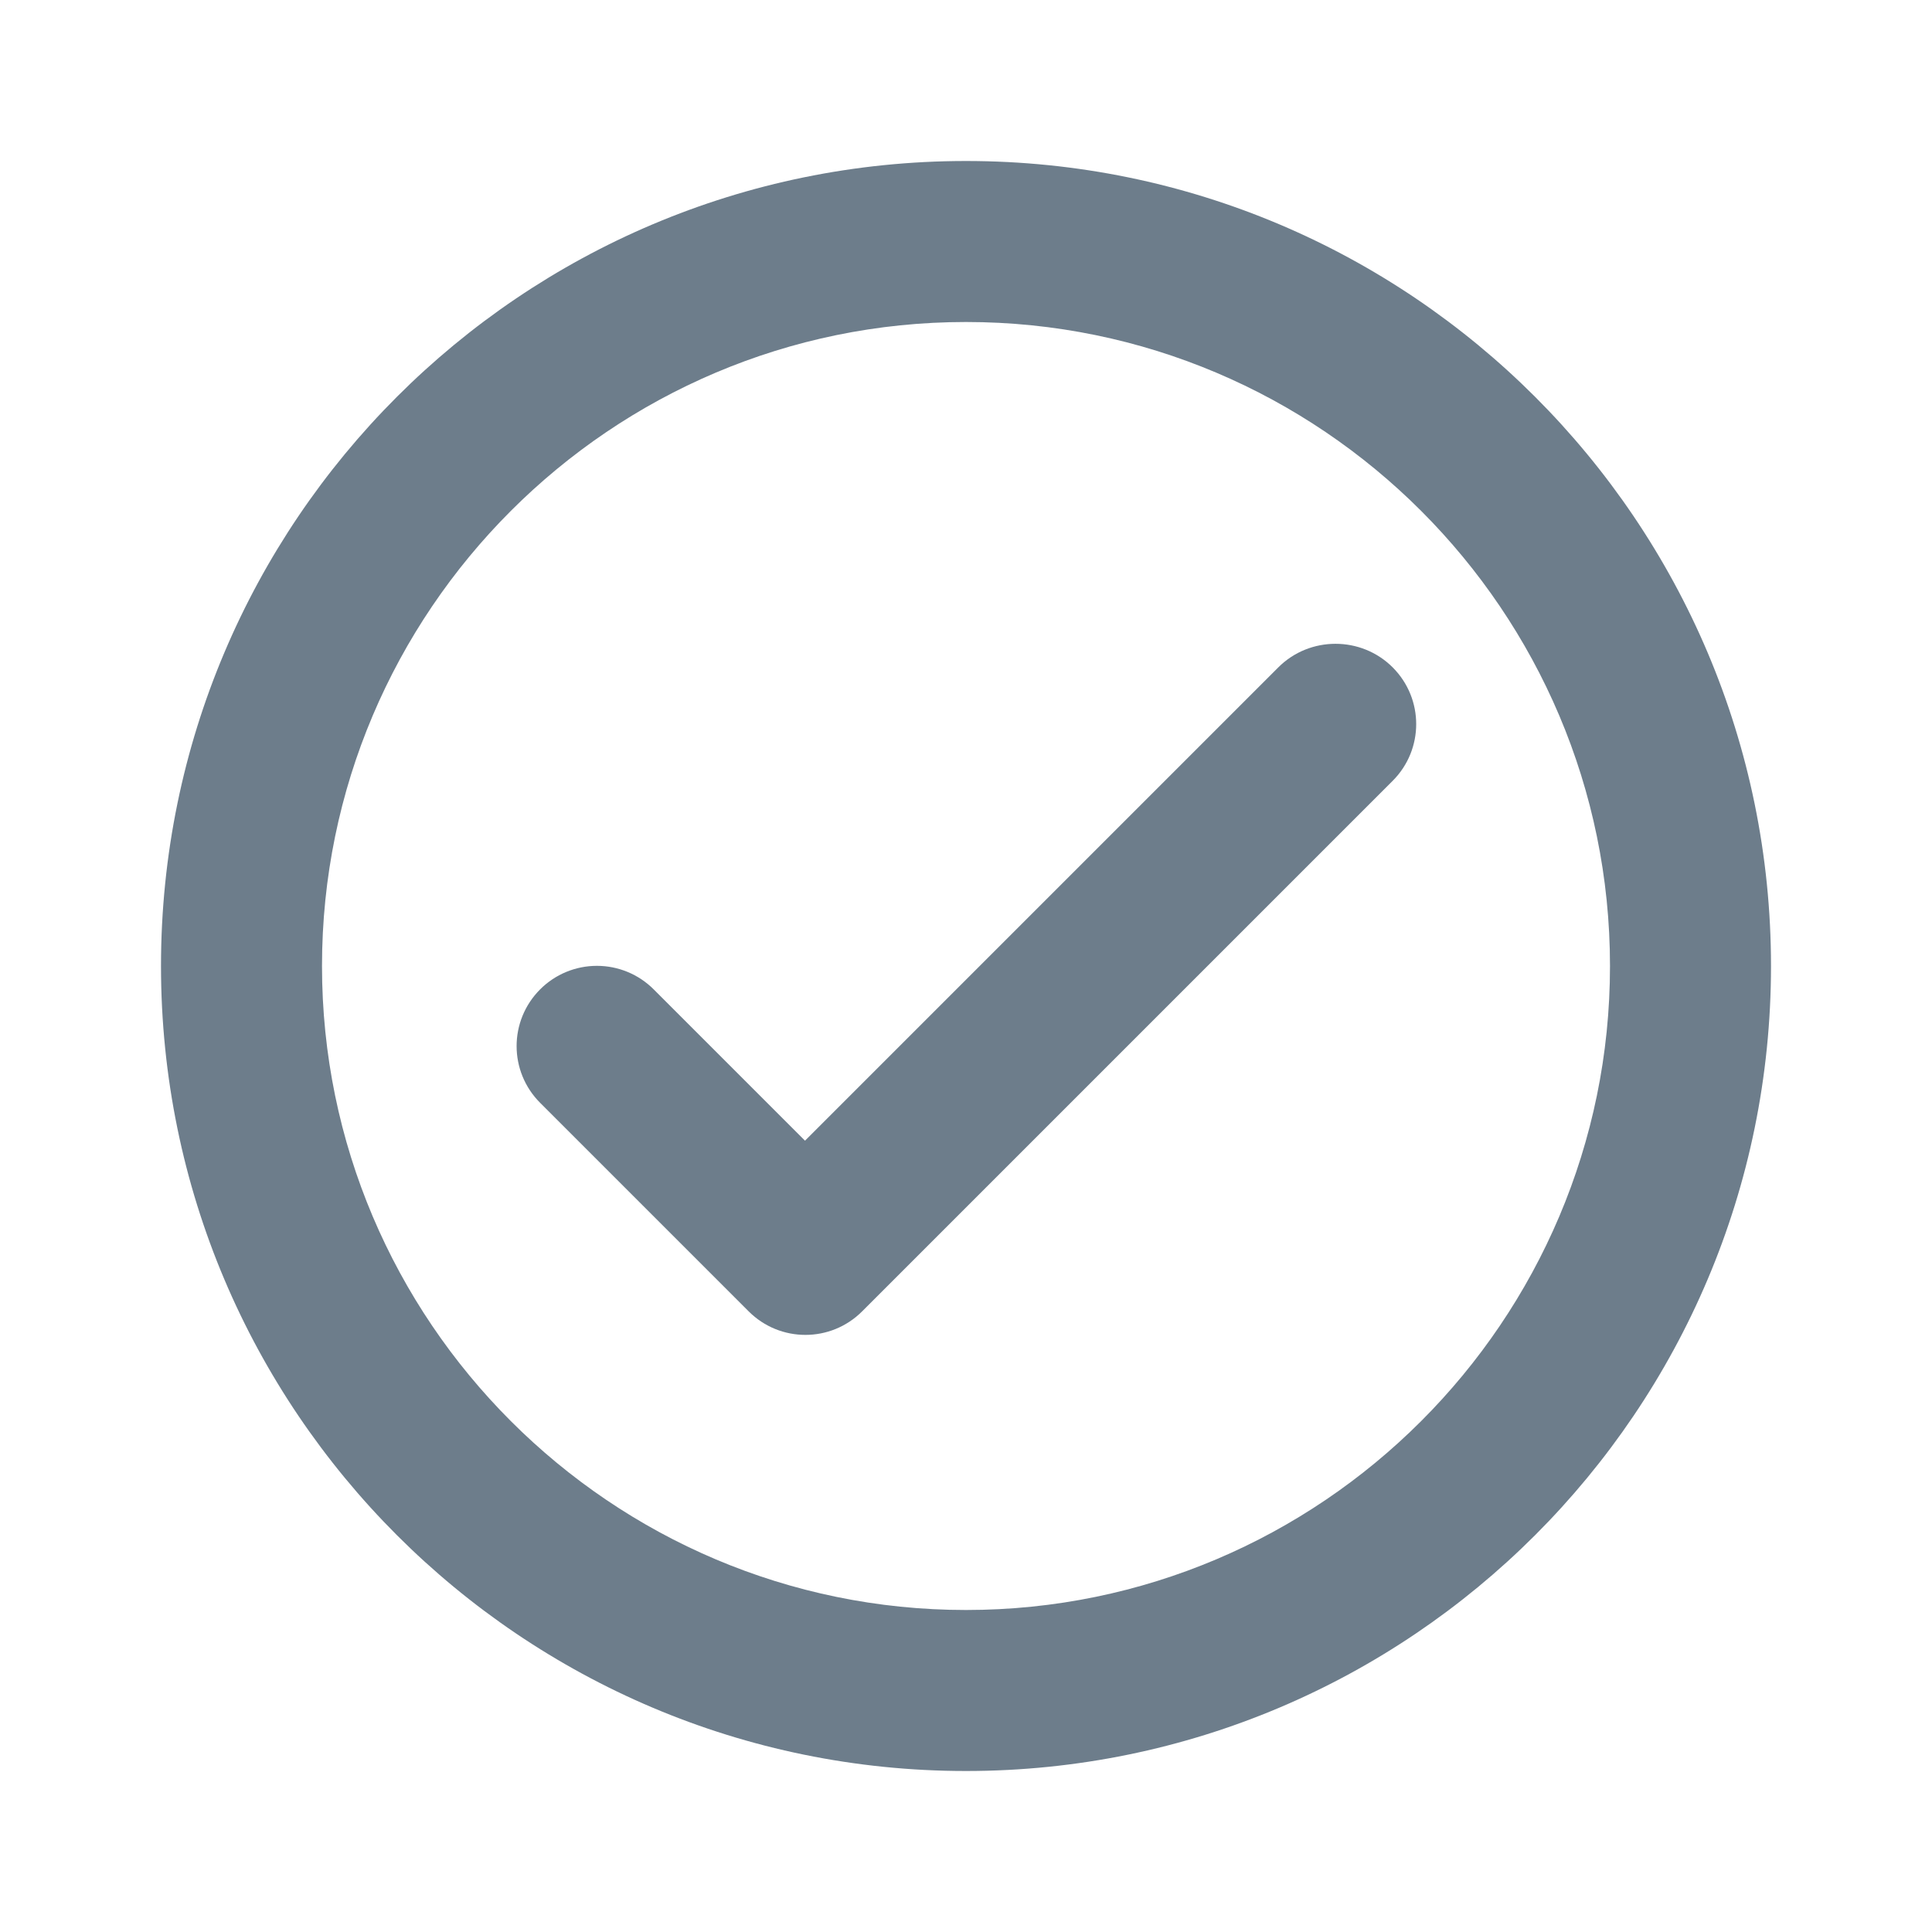
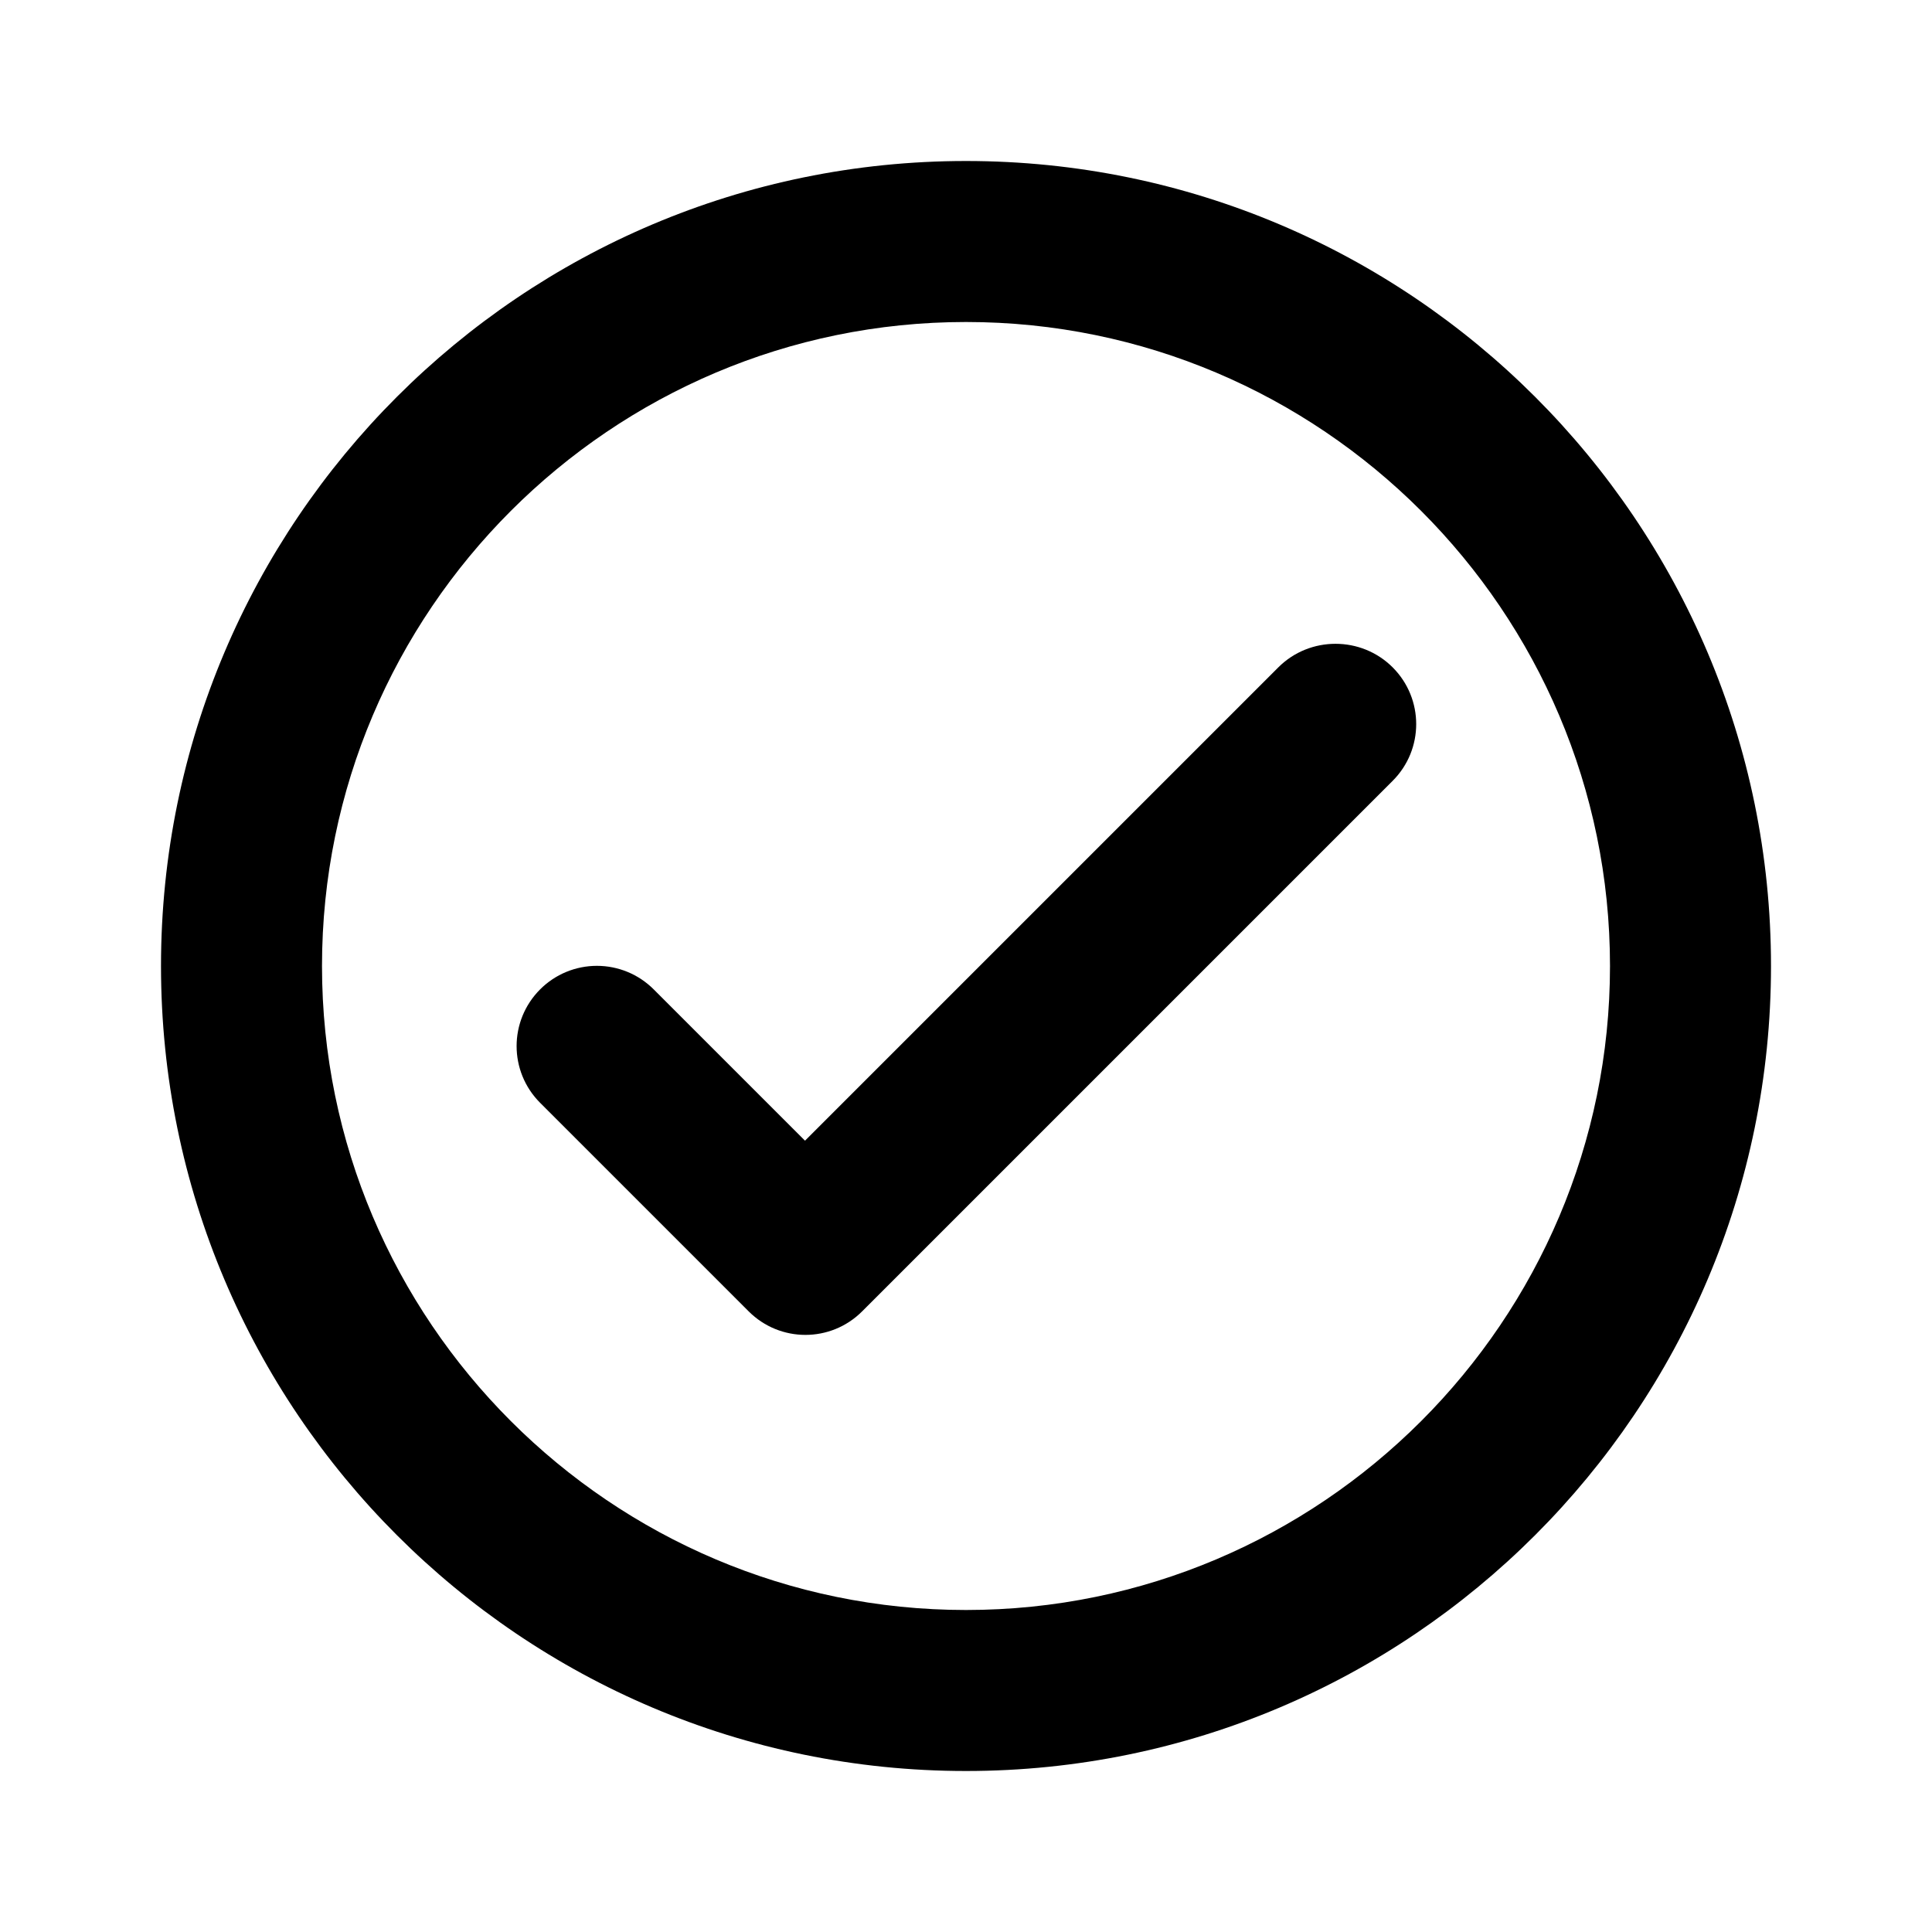
<svg xmlns="http://www.w3.org/2000/svg" width="24" height="24" viewBox="0 0 24 24" fill="none">
-   <g id="icon/action/check_circle_outline_24px">
-     <path id="icon/action/check_circle_outline_24px_2" fill-rule="evenodd" clip-rule="evenodd" d="M12 2C6.48 2 2 6.48 2 12C2 17.52 6.48 22 12 22C17.52 22 22 17.52 22 12C22 6.48 17.52 2 12 2ZM12 20C7.59 20 4 16.41 4 12C4 7.59 7.59 4 12 4C16.41 4 20 7.59 20 12C20 16.41 16.41 20 12 20ZM10 14.17L15.88 8.29C16.27 7.9 16.91 7.9 17.3 8.29C17.69 8.68 17.69 9.31 17.3 9.7L10.71 16.29C10.32 16.68 9.69 16.68 9.3 16.29L6.71 13.7C6.32 13.31 6.32 12.68 6.71 12.29C6.897 12.103 7.15 11.998 7.415 11.998C7.68 11.998 7.933 12.103 8.12 12.29L10 14.17Z" fill="#6D7D8B" />
-   </g>
+   <path fill-rule="evenodd" clip-rule="evenodd" d="M12 2C6.48 2 2 6.48 2 12C2 17.52 6.48 22 12 22C17.52 22 22 17.52 22 12C22 6.48 17.52 2 12 2ZM12 20C7.59 20 4 16.41 4 12C4 7.59 7.59 4 12 4C16.41 4 20 7.59 20 12C20 16.41 16.41 20 12 20ZM10 14.17L15.88 8.29C16.27 7.9 16.91 7.9 17.3 8.29C17.69 8.68 17.69 9.31 17.3 9.7L10.71 16.29C10.32 16.68 9.69 16.68 9.3 16.29L6.71 13.7C6.32 13.31 6.32 12.68 6.71 12.29C6.897 12.103 7.15 11.998 7.415 11.998C7.68 11.998 7.933 12.103 8.12 12.29L10 14.17Z" fill="black" />
</svg>
